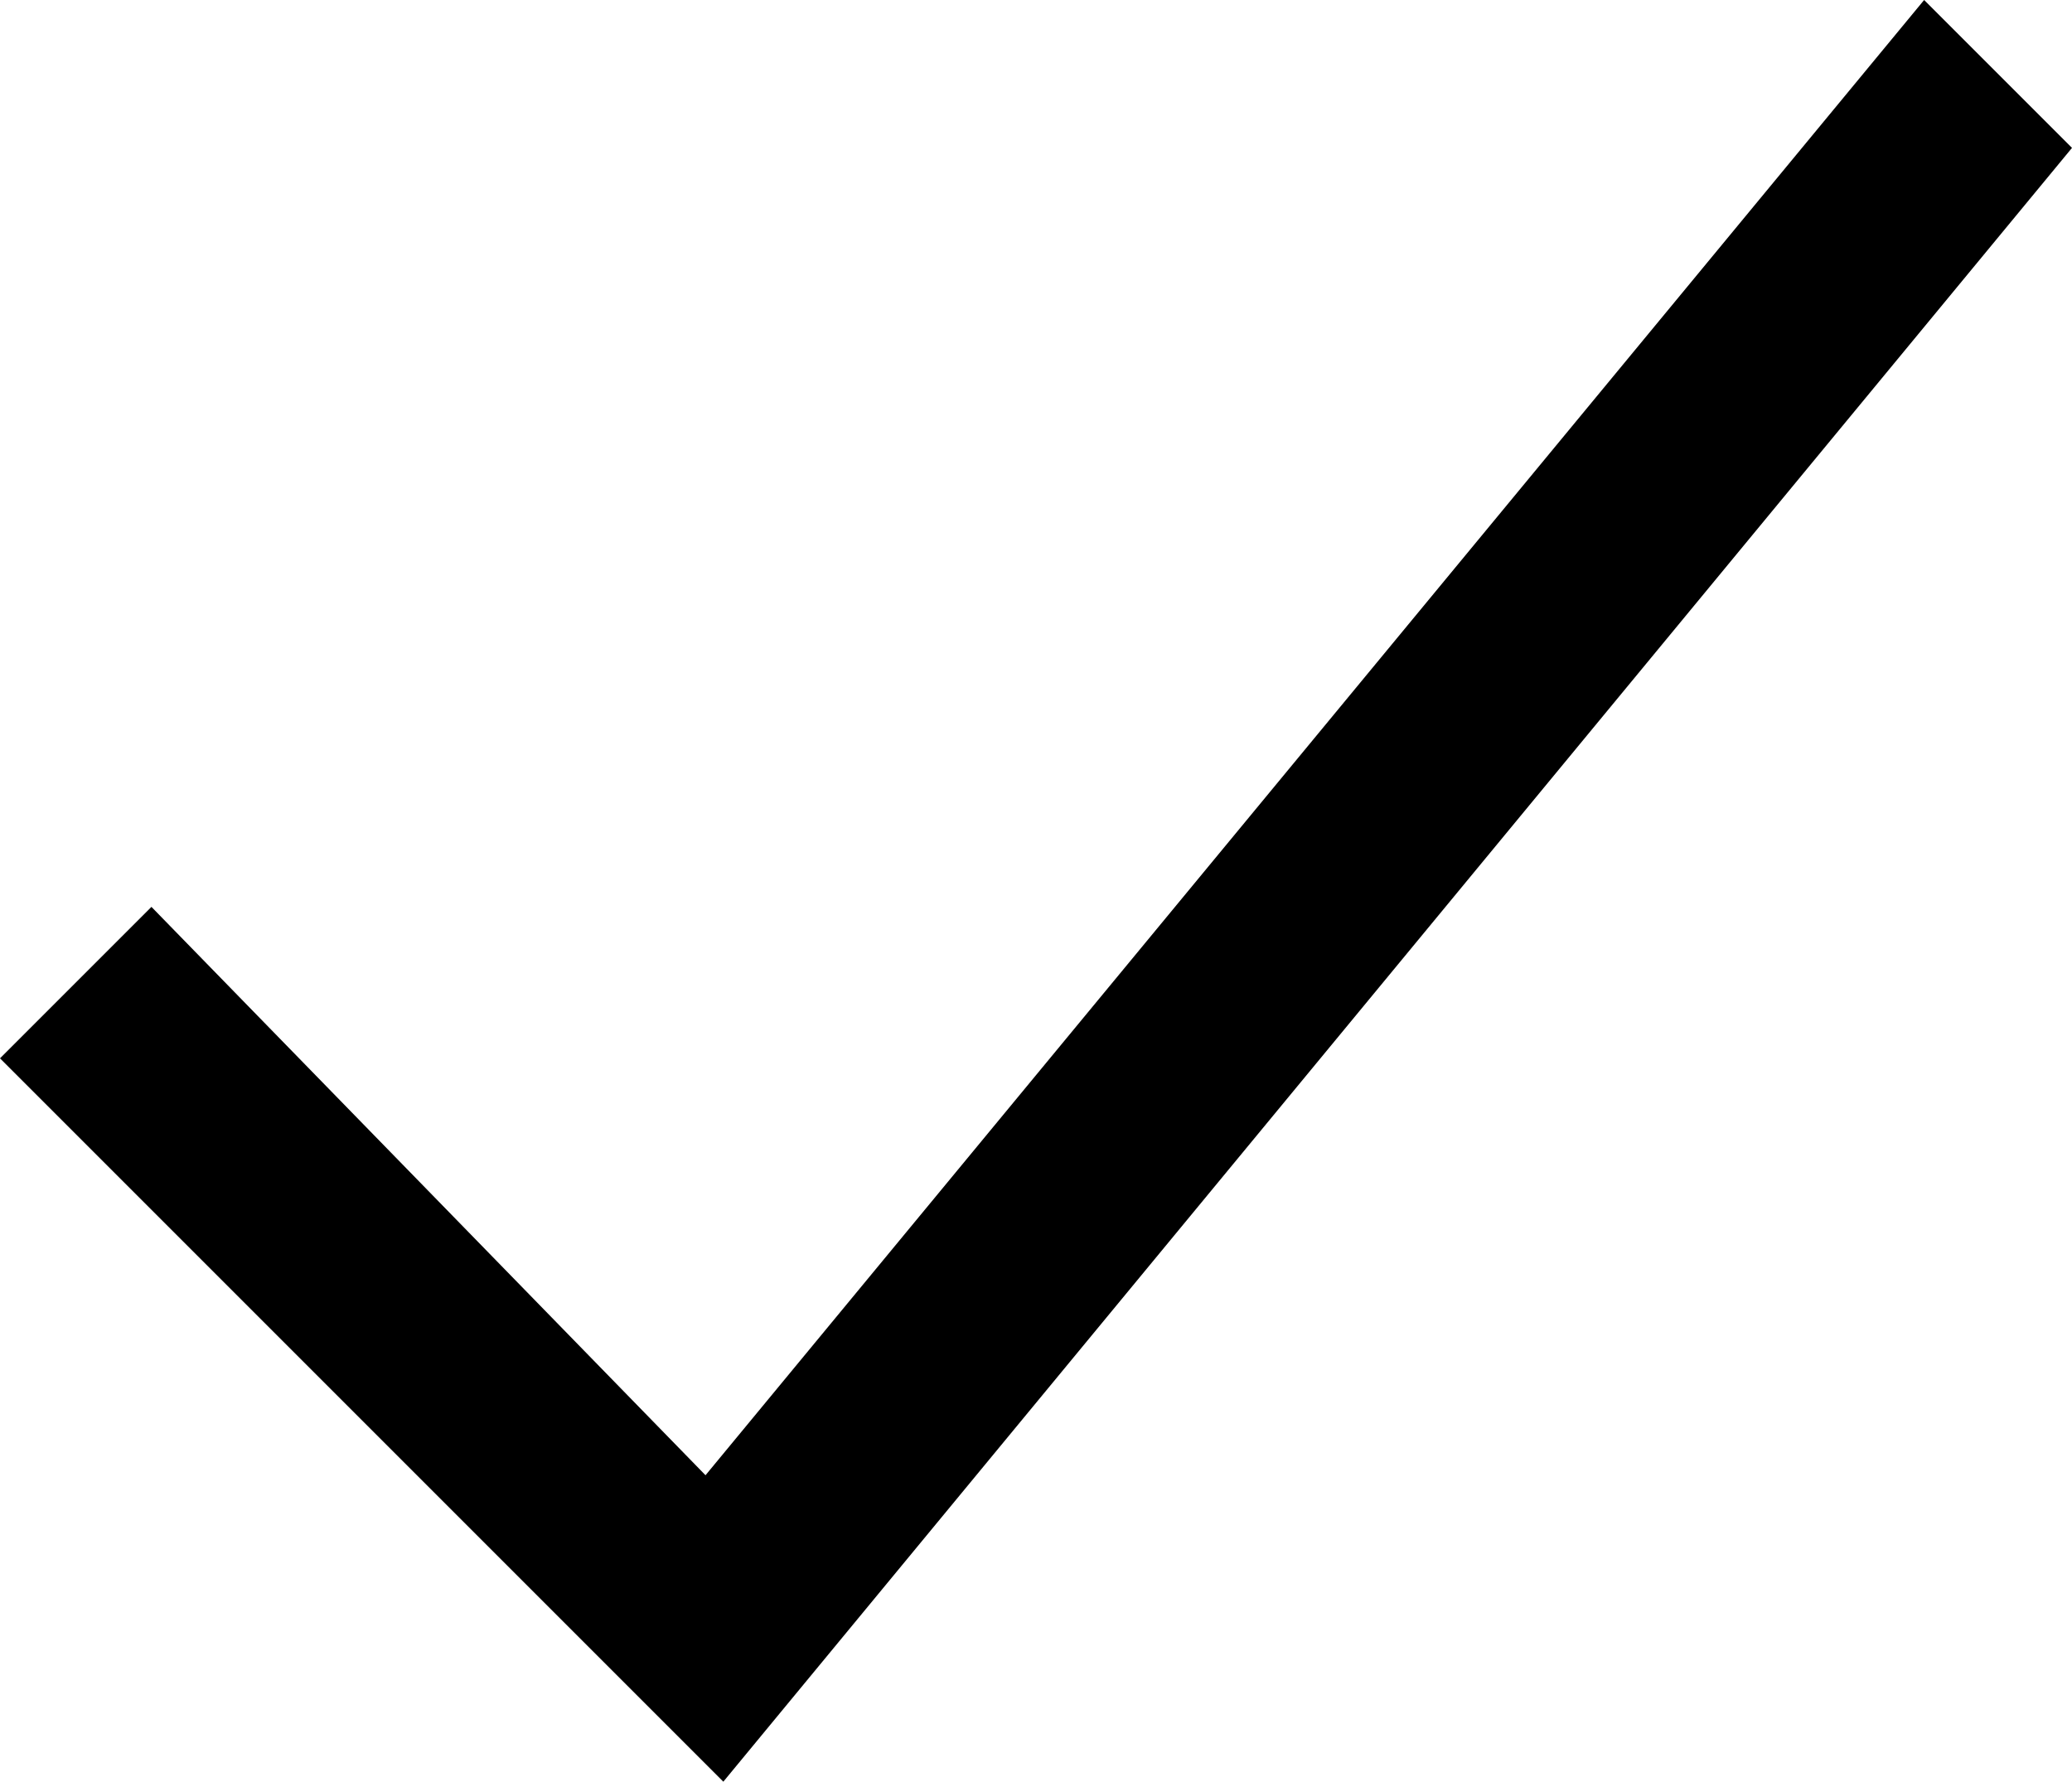
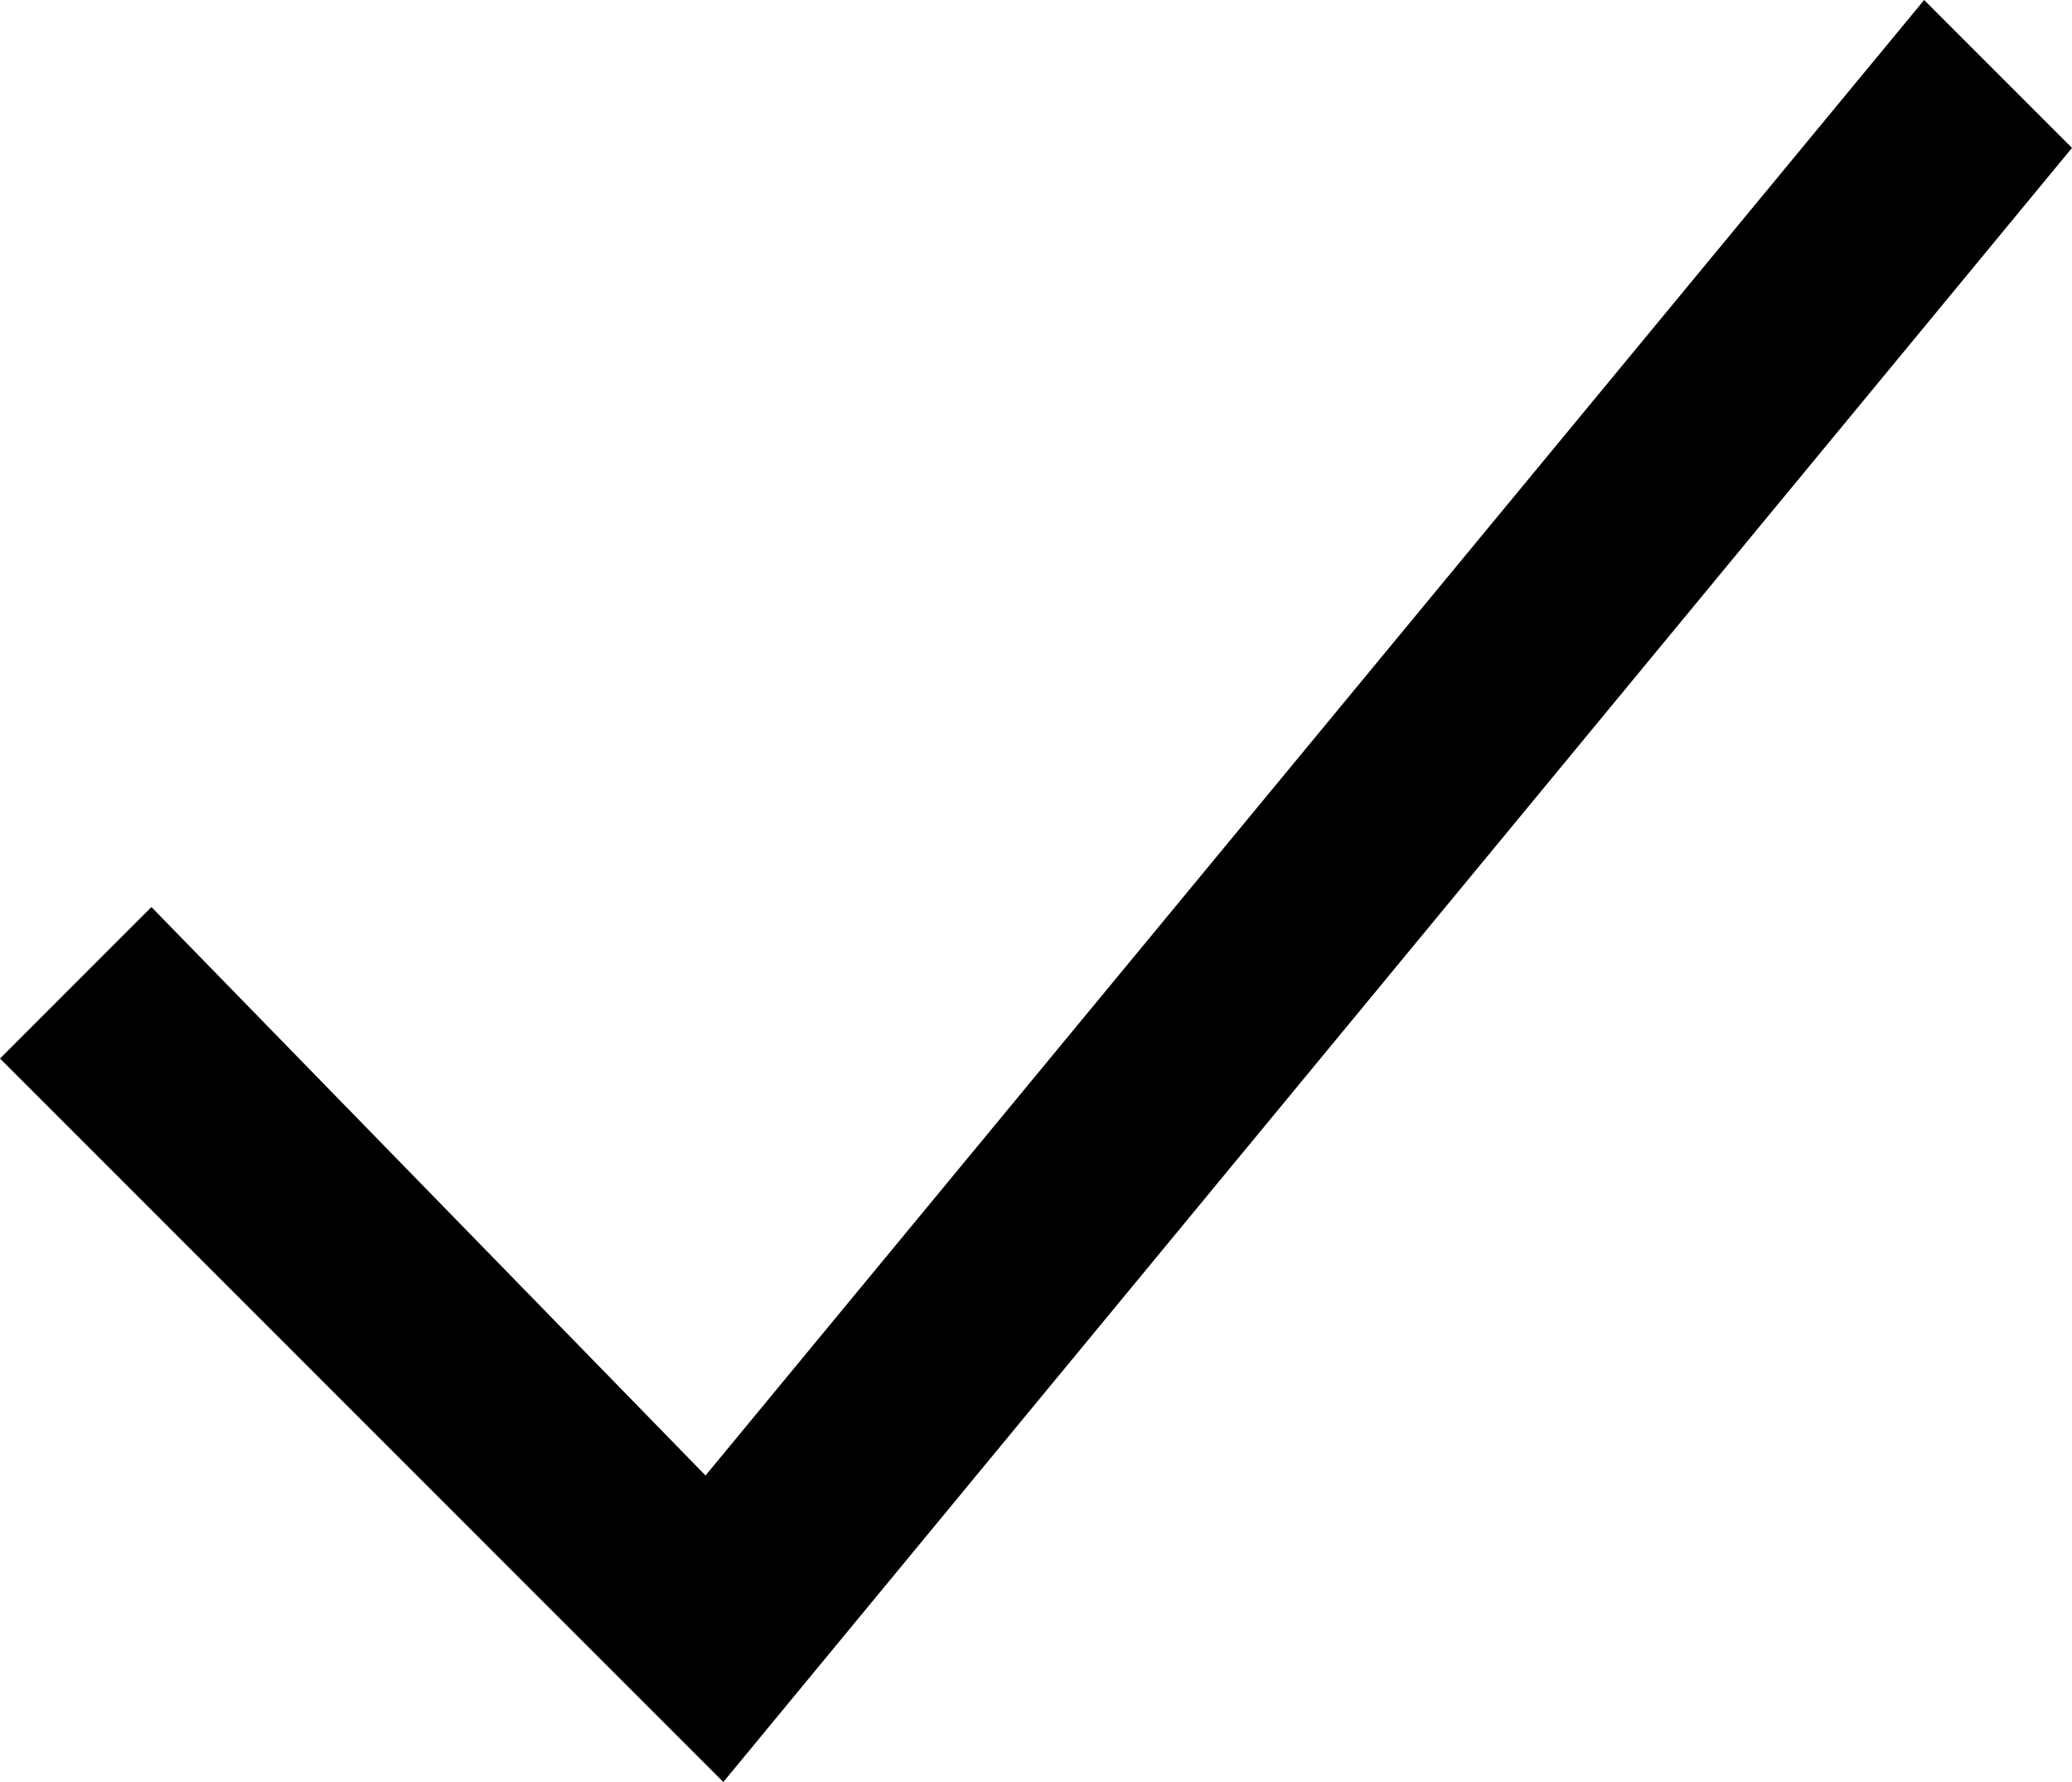
- <svg xmlns="http://www.w3.org/2000/svg" version="1.1" id="Layer_1" x="0px" y="0px" viewBox="0 0 116.3 100" style="enable-background:new 0 0 116.3 100;" xml:space="preserve">
-   <style type="text/css">
- 	.st0{fill-rule:evenodd;clip-rule:evenodd;}
- </style>
-   <polygon class="st0" points="108,0 39.6,82.8 8.5,50.9 0,59.4 40.6,100 116.3,8.3 " />
+ <svg xmlns="http://www.w3.org/2000/svg" version="1.1" id="Layer_1" x="0px" y="0px" width="50px" height="43px" viewBox="0 0 50 43" enable-background="new 0 0 50 43" xml:space="preserve">
+   <polygon points="46.432,0 17.025,35.604 3.654,21.887 0,25.542 17.455,43 50,3.569 " />
</svg>
